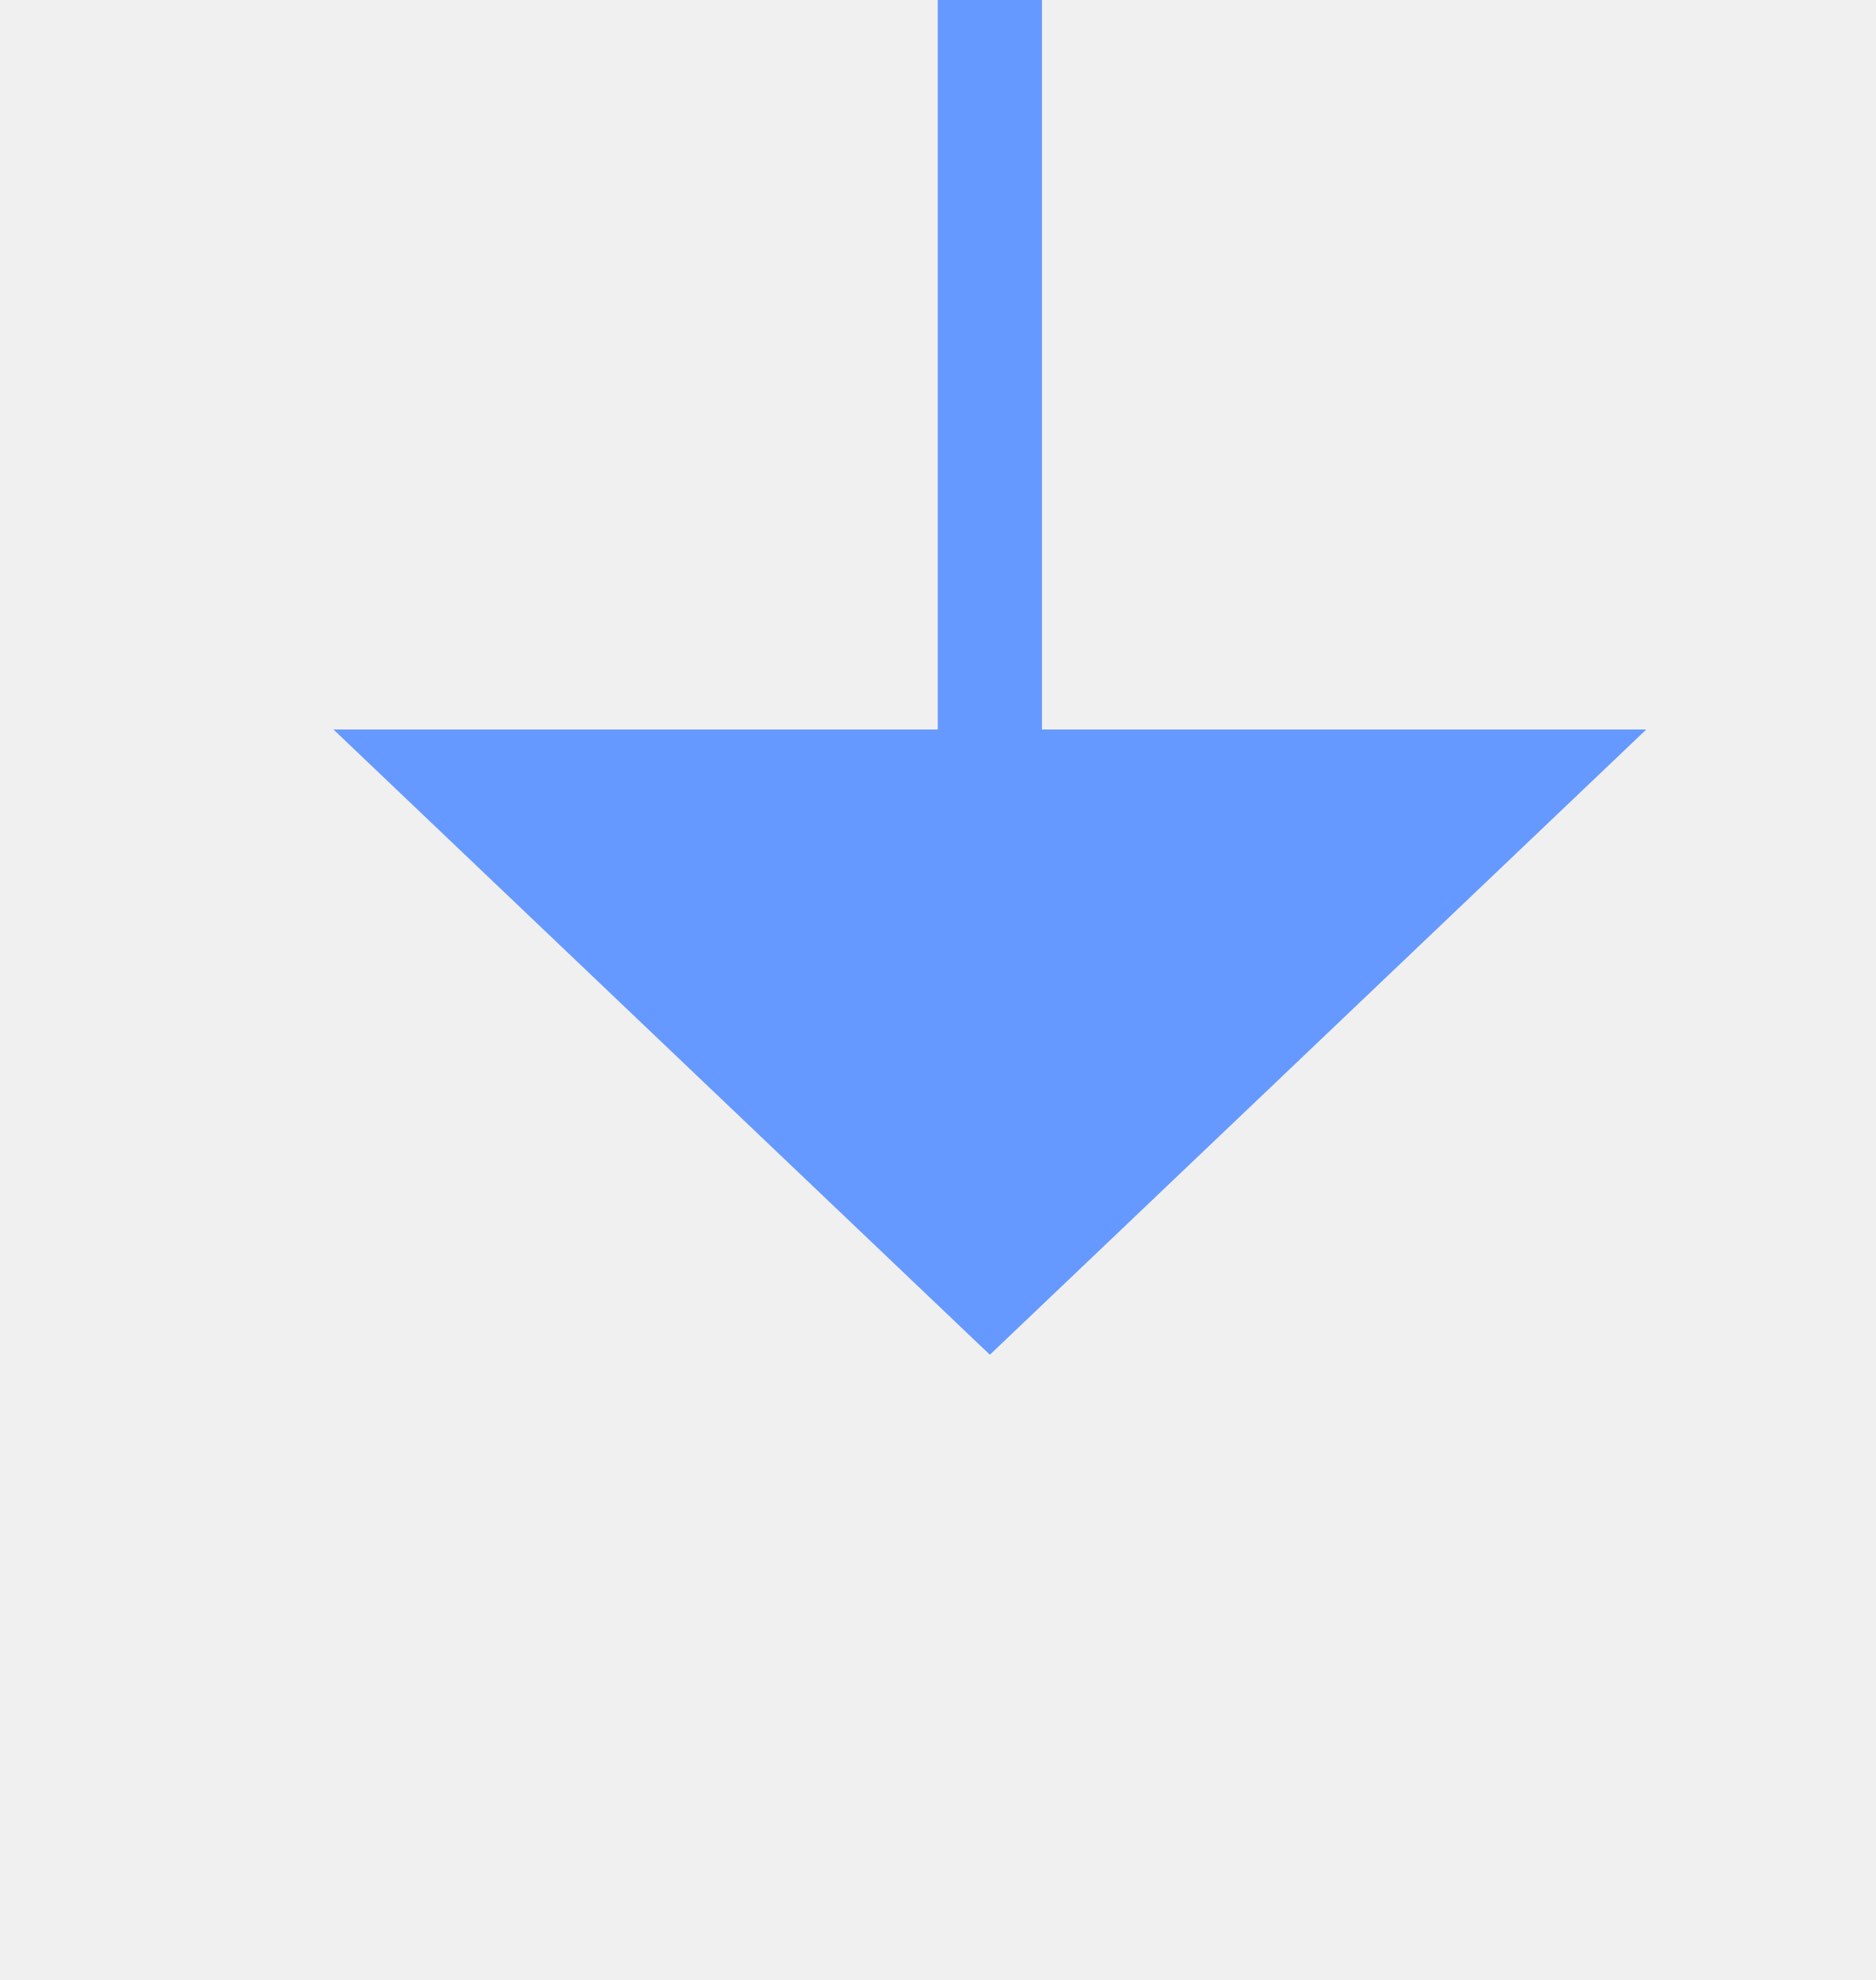
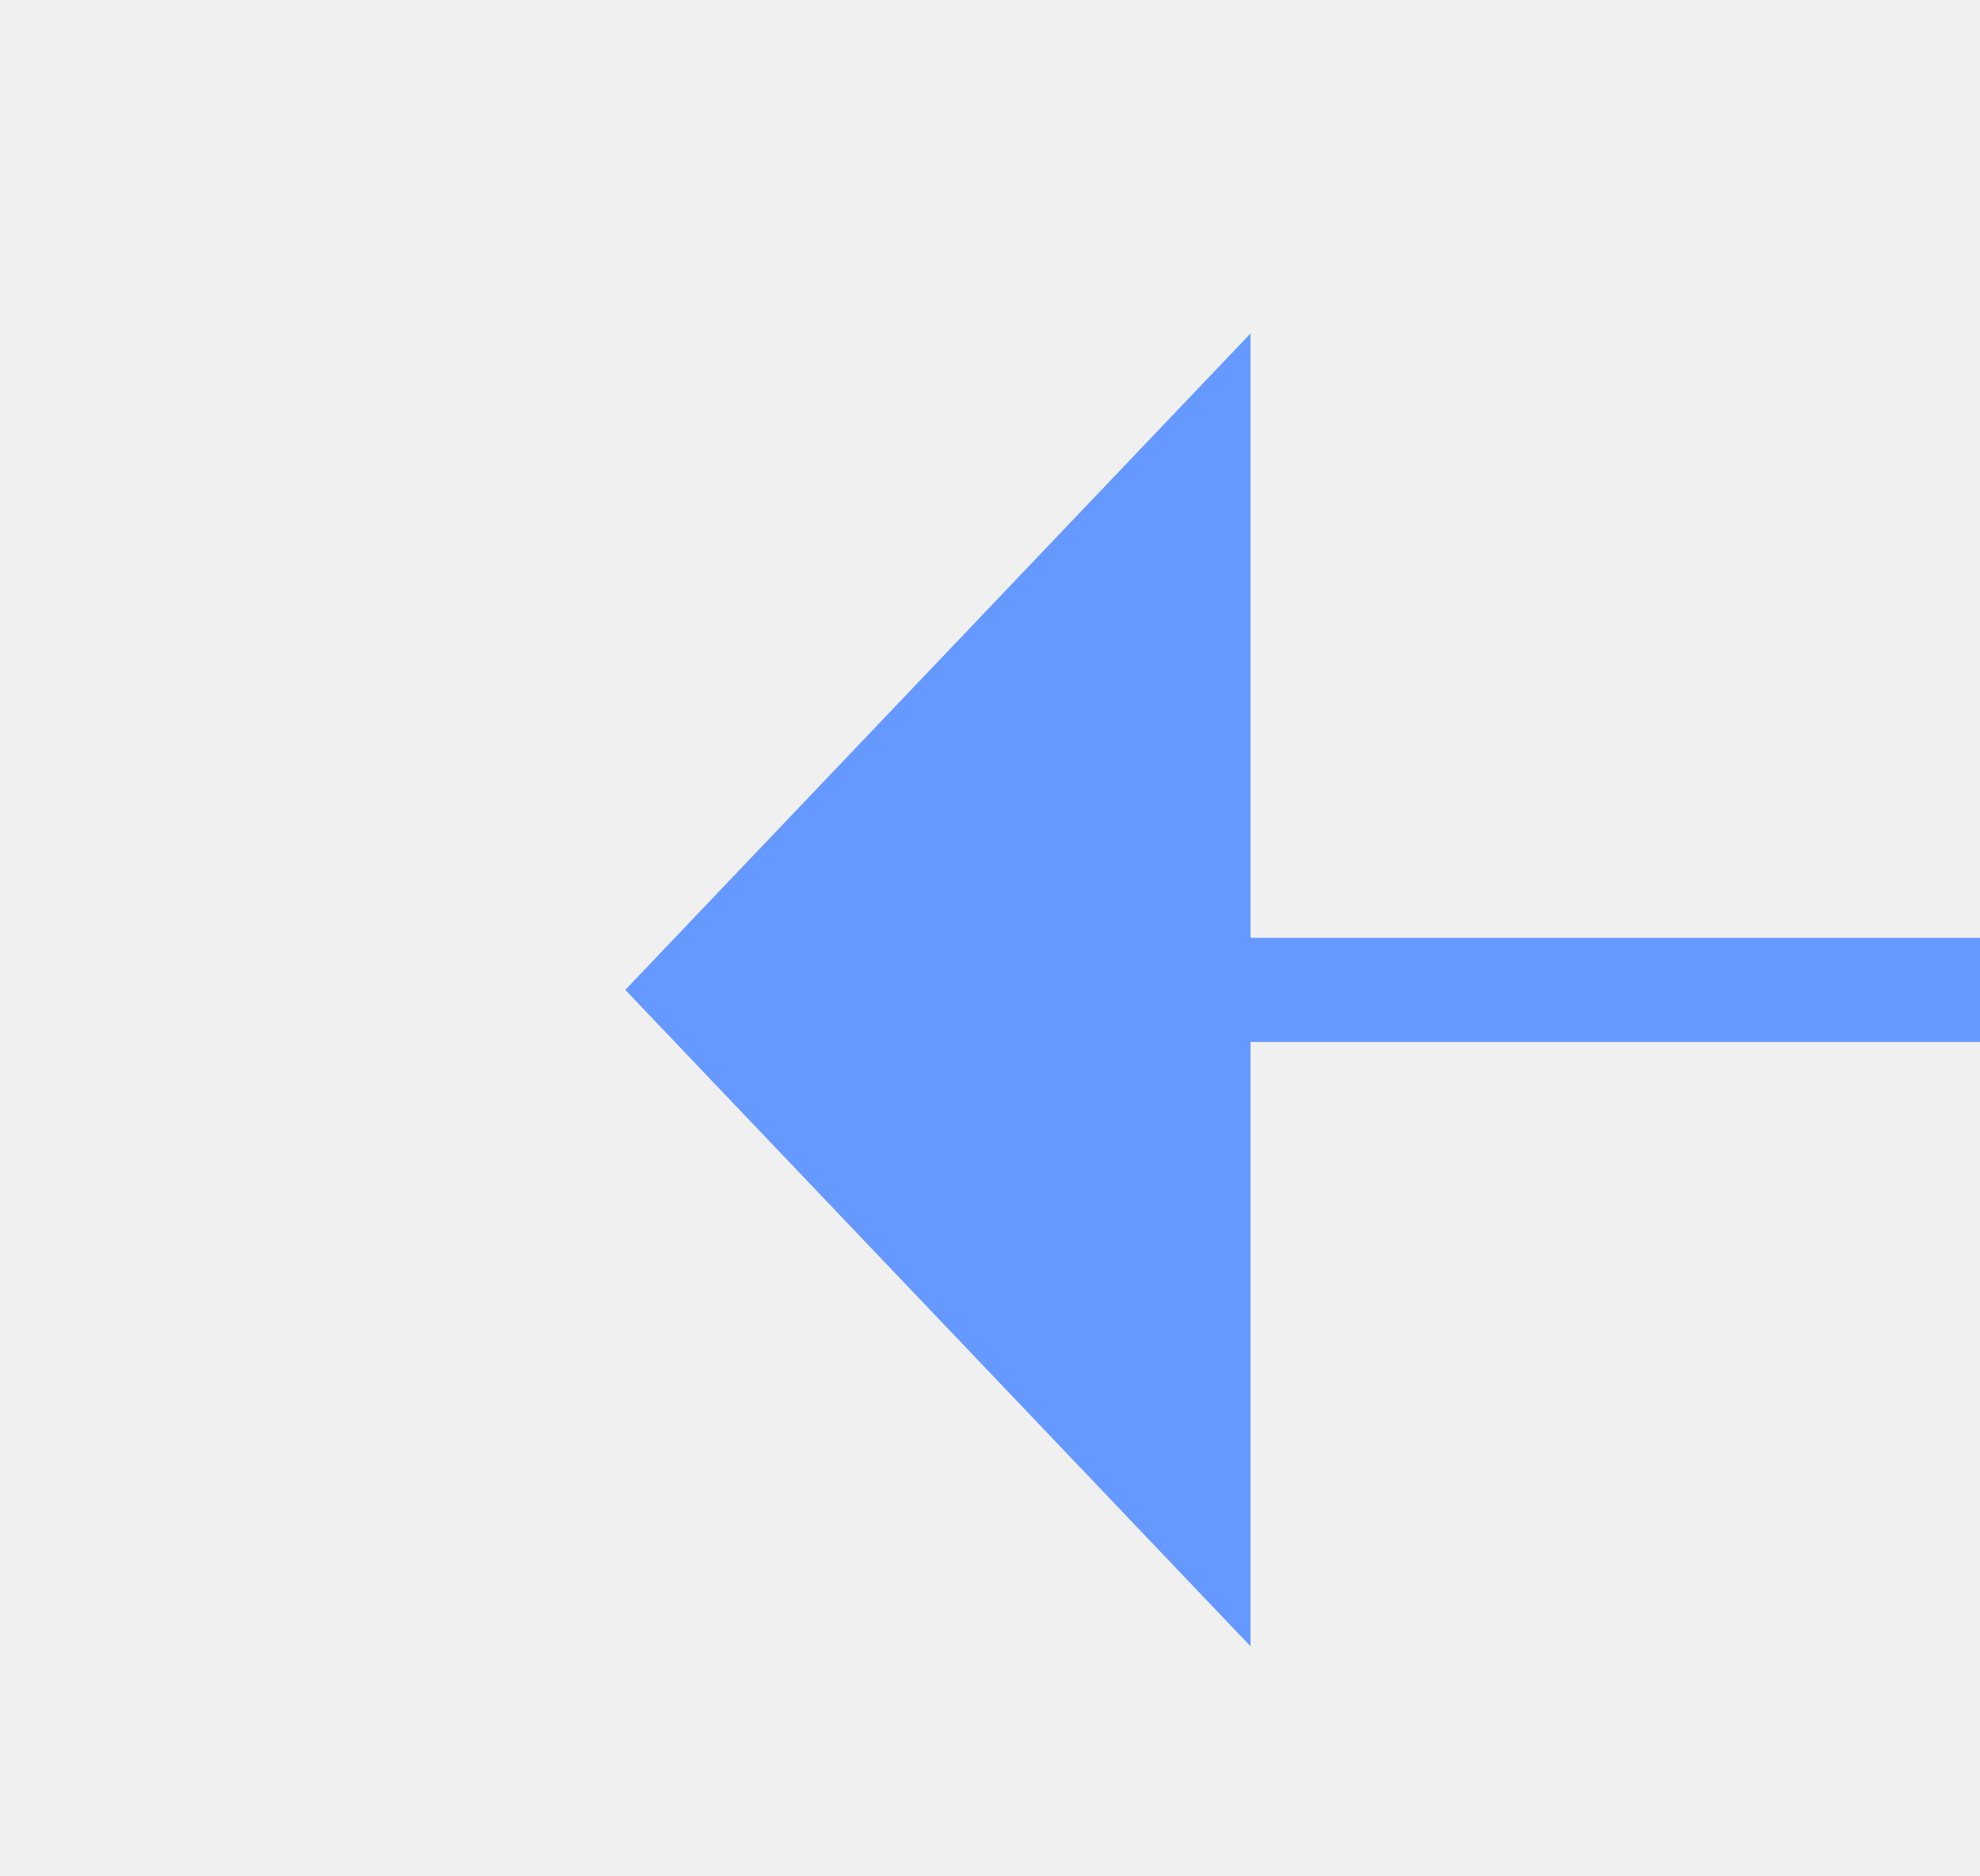
- <svg xmlns="http://www.w3.org/2000/svg" version="1.1" width="18px" height="19px" preserveAspectRatio="xMidYMin meet" viewBox="376 496  16 19">
+ <svg xmlns="http://www.w3.org/2000/svg" version="1.1" width="19px" height="18px" preserveAspectRatio="xMinYMid meet" viewBox="216 411  19 16">
  <defs>
-     <mask fill="white" id="clip155">
-       <path d="M 341.5 466  L 426.5 466  L 426.5 491  L 341.5 491  Z M 341.5 449  L 426.5 449  L 426.5 518  L 341.5 518  Z " fill-rule="evenodd" />
+     <mask fill="white" id="clip37">
+       <path d="M 235.5 406  L 320.5 406  L 320.5 431  L 235.5 431  Z M 213 406  L 337 406  L 337 431  L 213 431  Z " fill-rule="evenodd" />
    </mask>
  </defs>
-   <path d="M 384.5 466  L 384.5 449  M 384.5 491  L 384.5 504  " stroke-width="1" stroke="#6699ff" fill="none" />
-   <path d="M 378.2 503  L 384.5 509  L 390.8 503  L 378.2 503  Z " fill-rule="nonzero" fill="#6699ff" stroke="none" mask="url(#clip155)" />
+   <path d="M 235.5 419.5  L 227 419.5  M 320.5 419.5  L 334 419.5  " stroke-width="1" stroke="#6699ff" fill="none" />
+   <path d="M 228 413.2  L 222 419.5  L 228 425.8  L 228 413.2  Z " fill-rule="nonzero" fill="#6699ff" stroke="none" mask="url(#clip37)" />
</svg>
